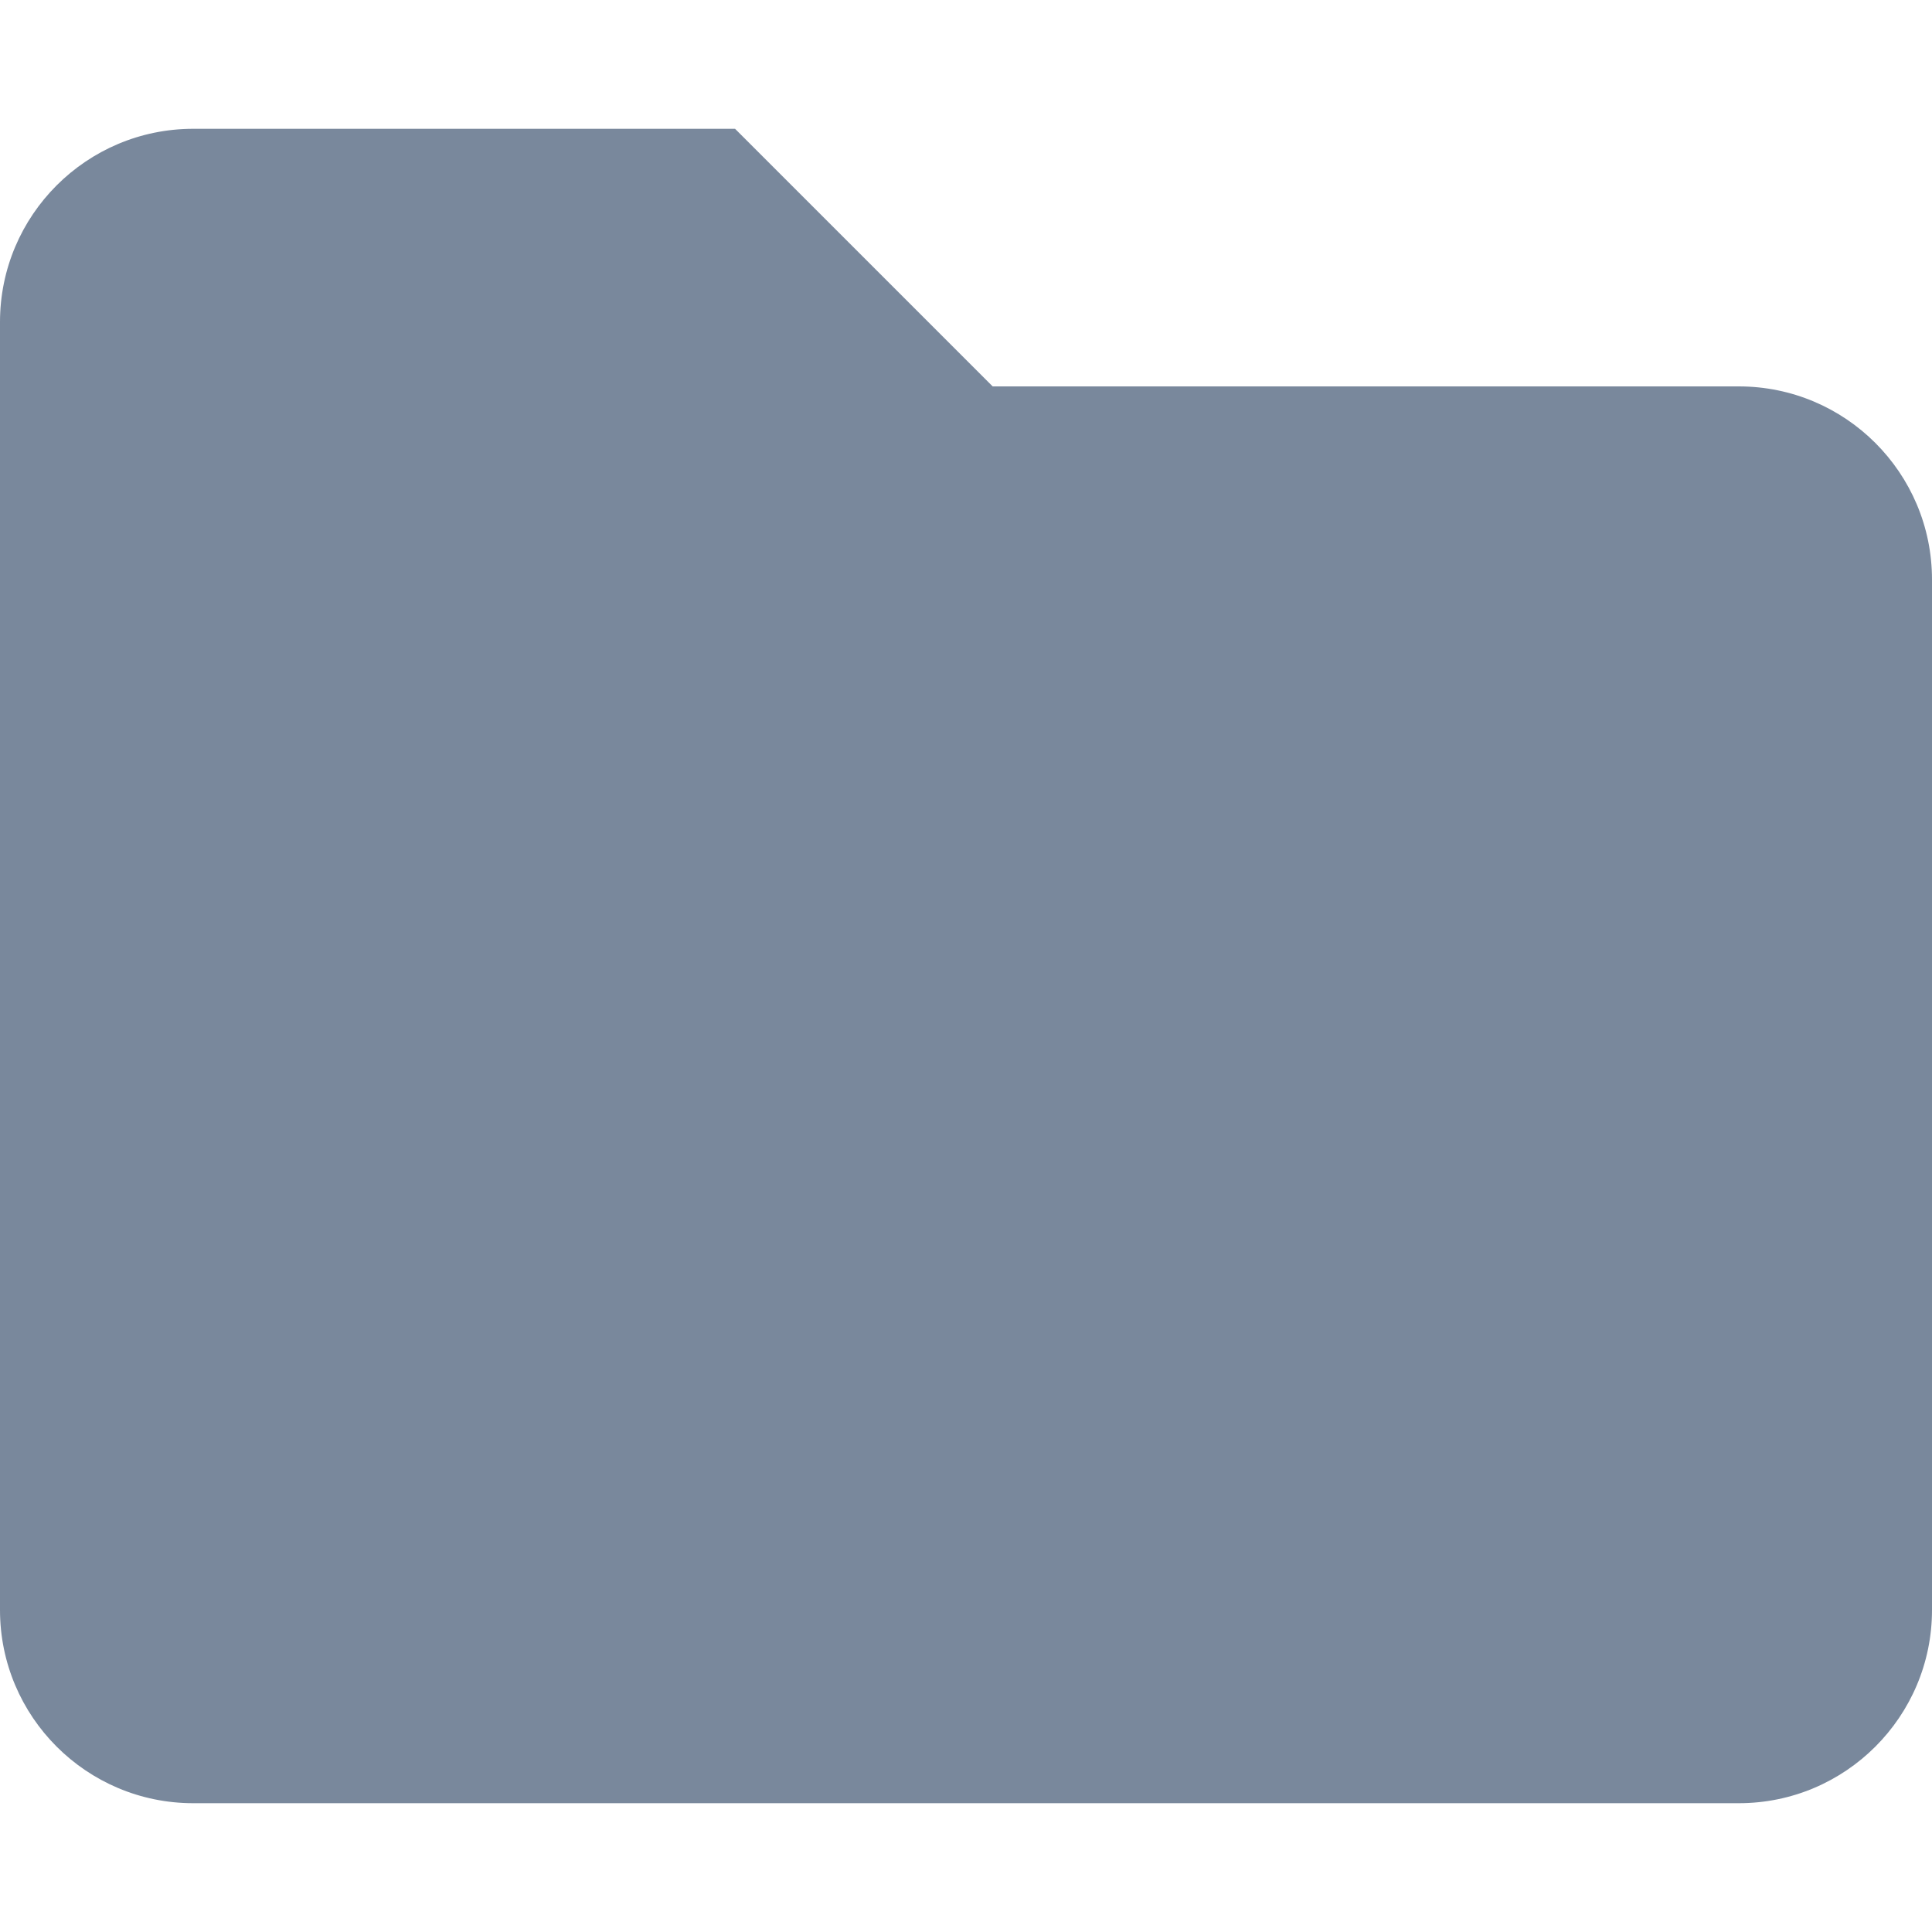
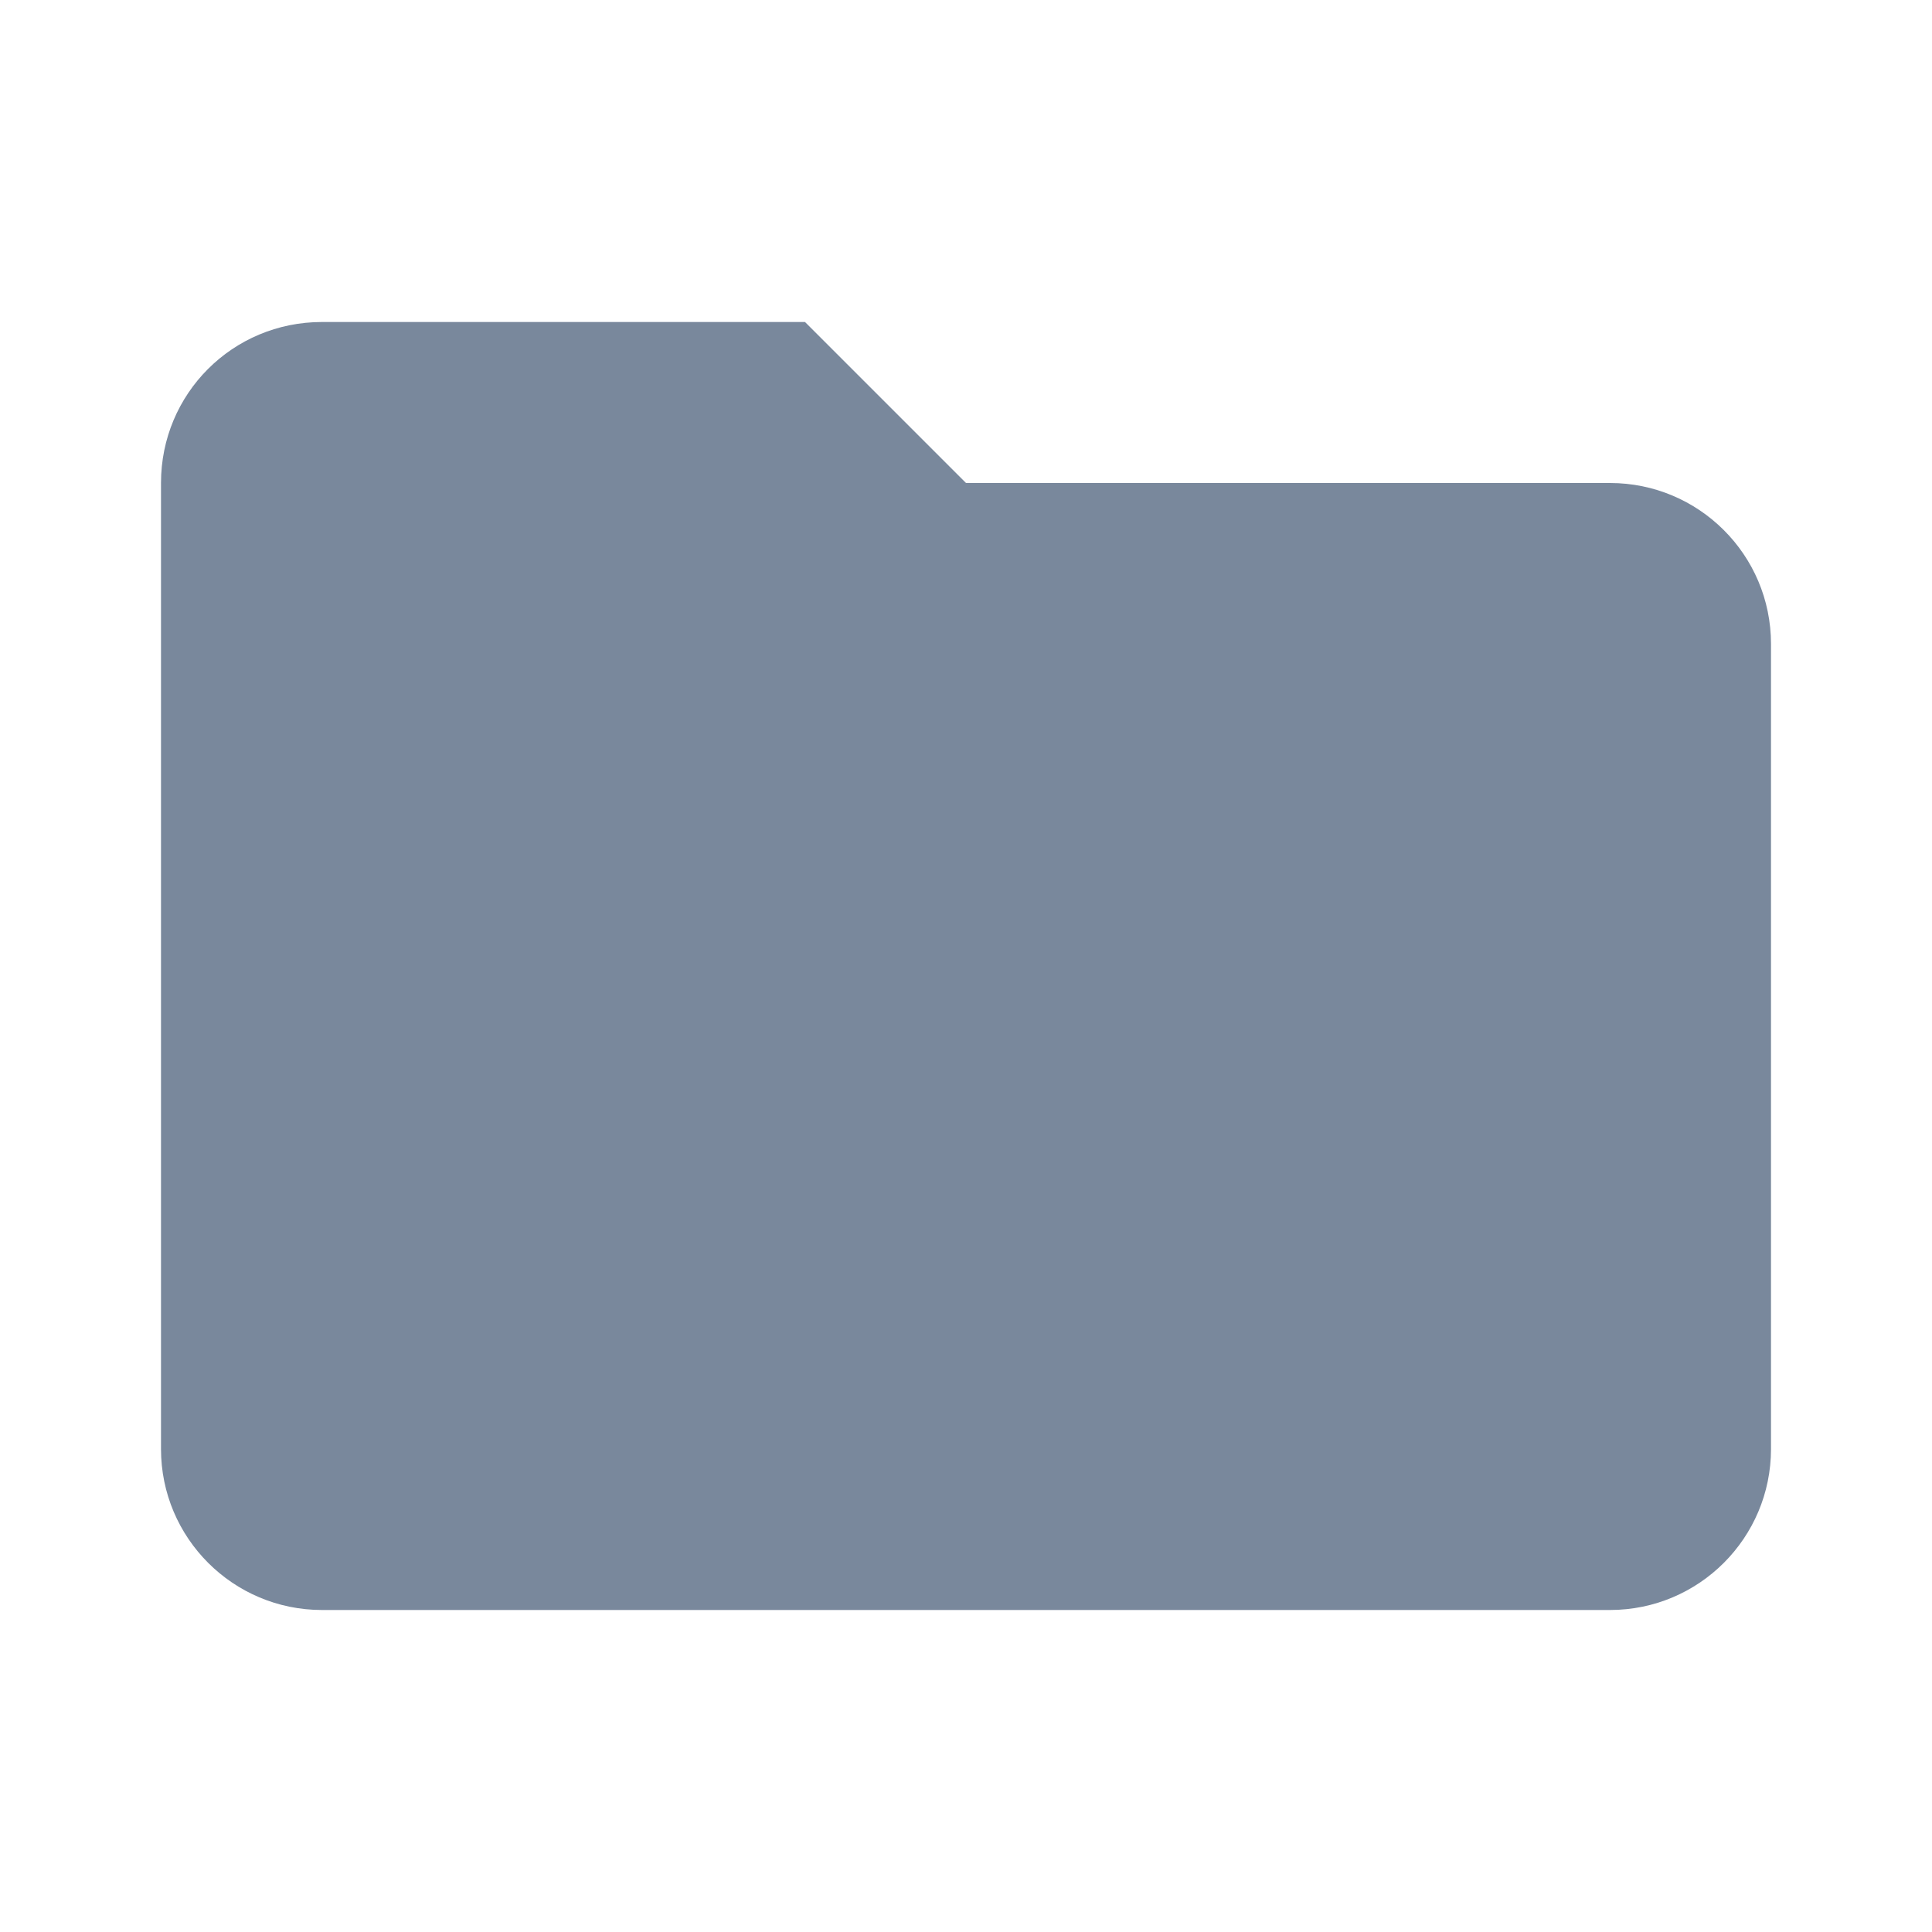
- <svg xmlns="http://www.w3.org/2000/svg" width="15px" height="15px" viewBox="0 0 15 15">
-   <path d="M1.5 1C0.672 1 0 1.672 0 2.5V12.5C0 13.328 0.672 14 1.5 14H13.5C14.328 14 15 13.328 15 12.5V4.5C15 3.672 14.328 3 13.5 3H7.707L5.707 1H1.5Z" fill="#79889c" />
+ <svg xmlns="http://www.w3.org/2000/svg" version="1.1" width="24" height="24" viewBox="0 0 24 24">
+   <path fill="#79889c" d="M10,4H4C2.89,4 2,4.89 2,6V18A2,2 0 0,0 4,20H20A2,2 0 0,0 22,18V8C22,6.89 21.1,6 20,6H12L10,4Z" />
</svg>
